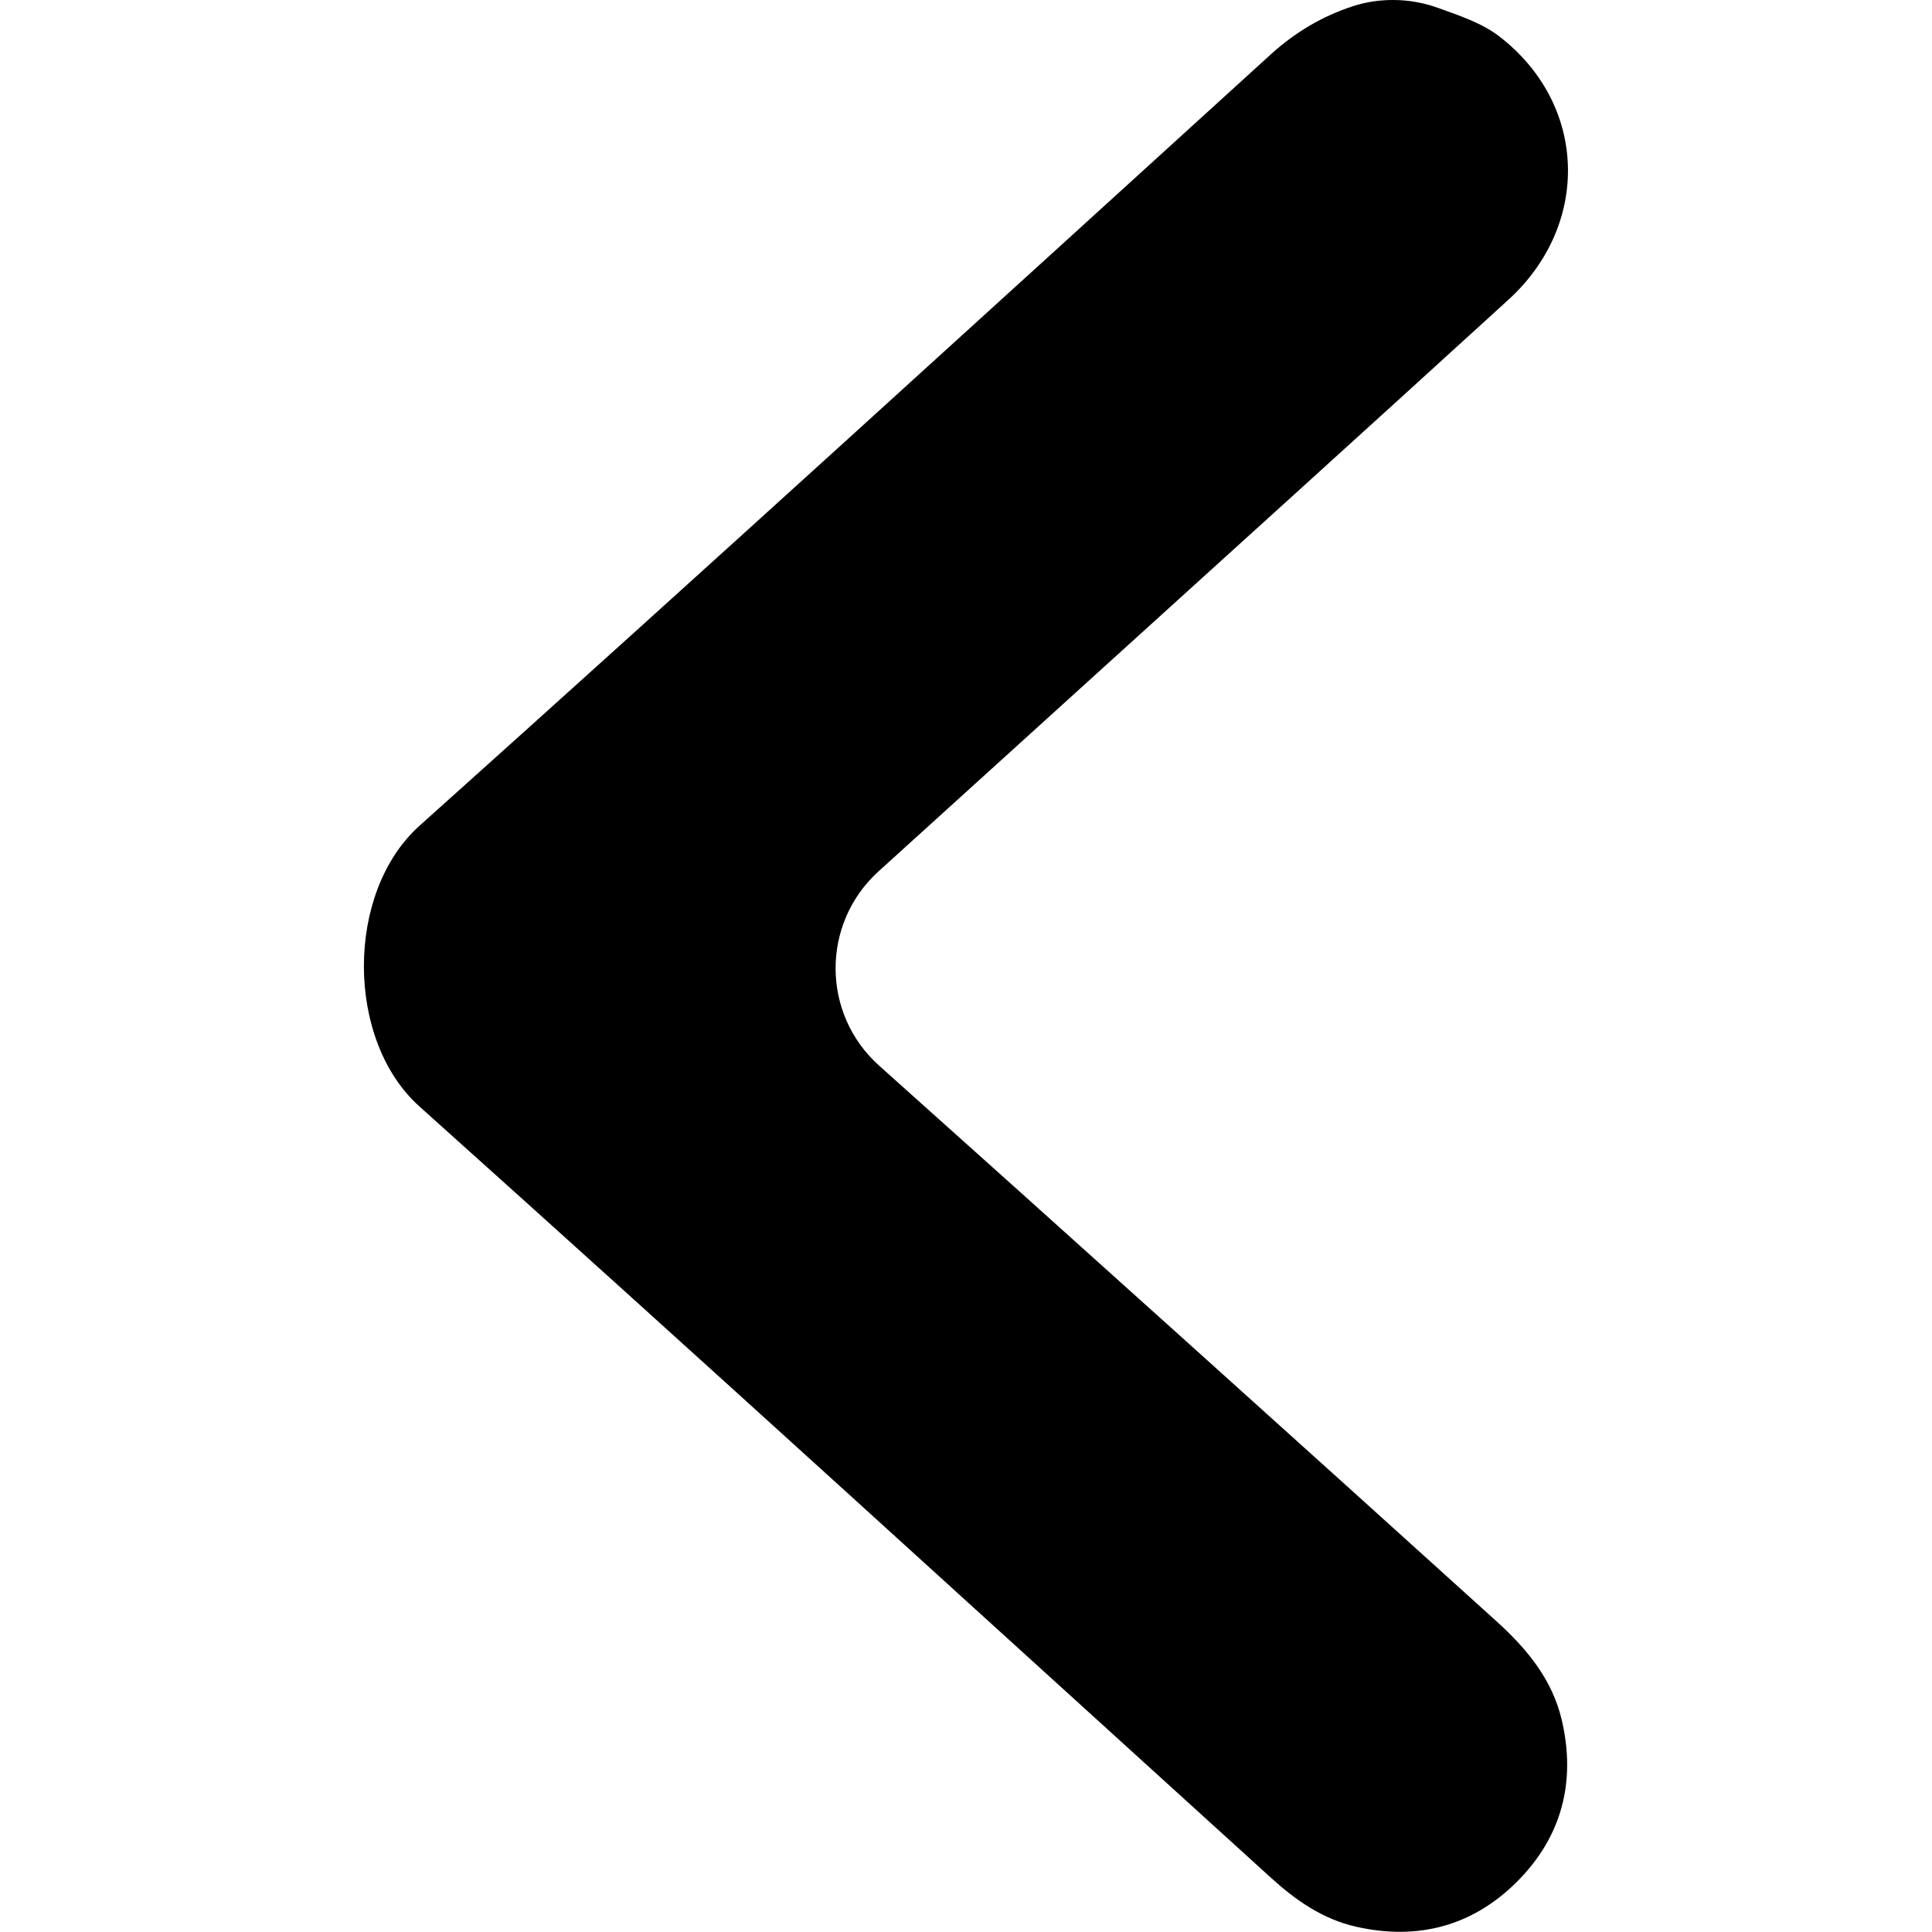
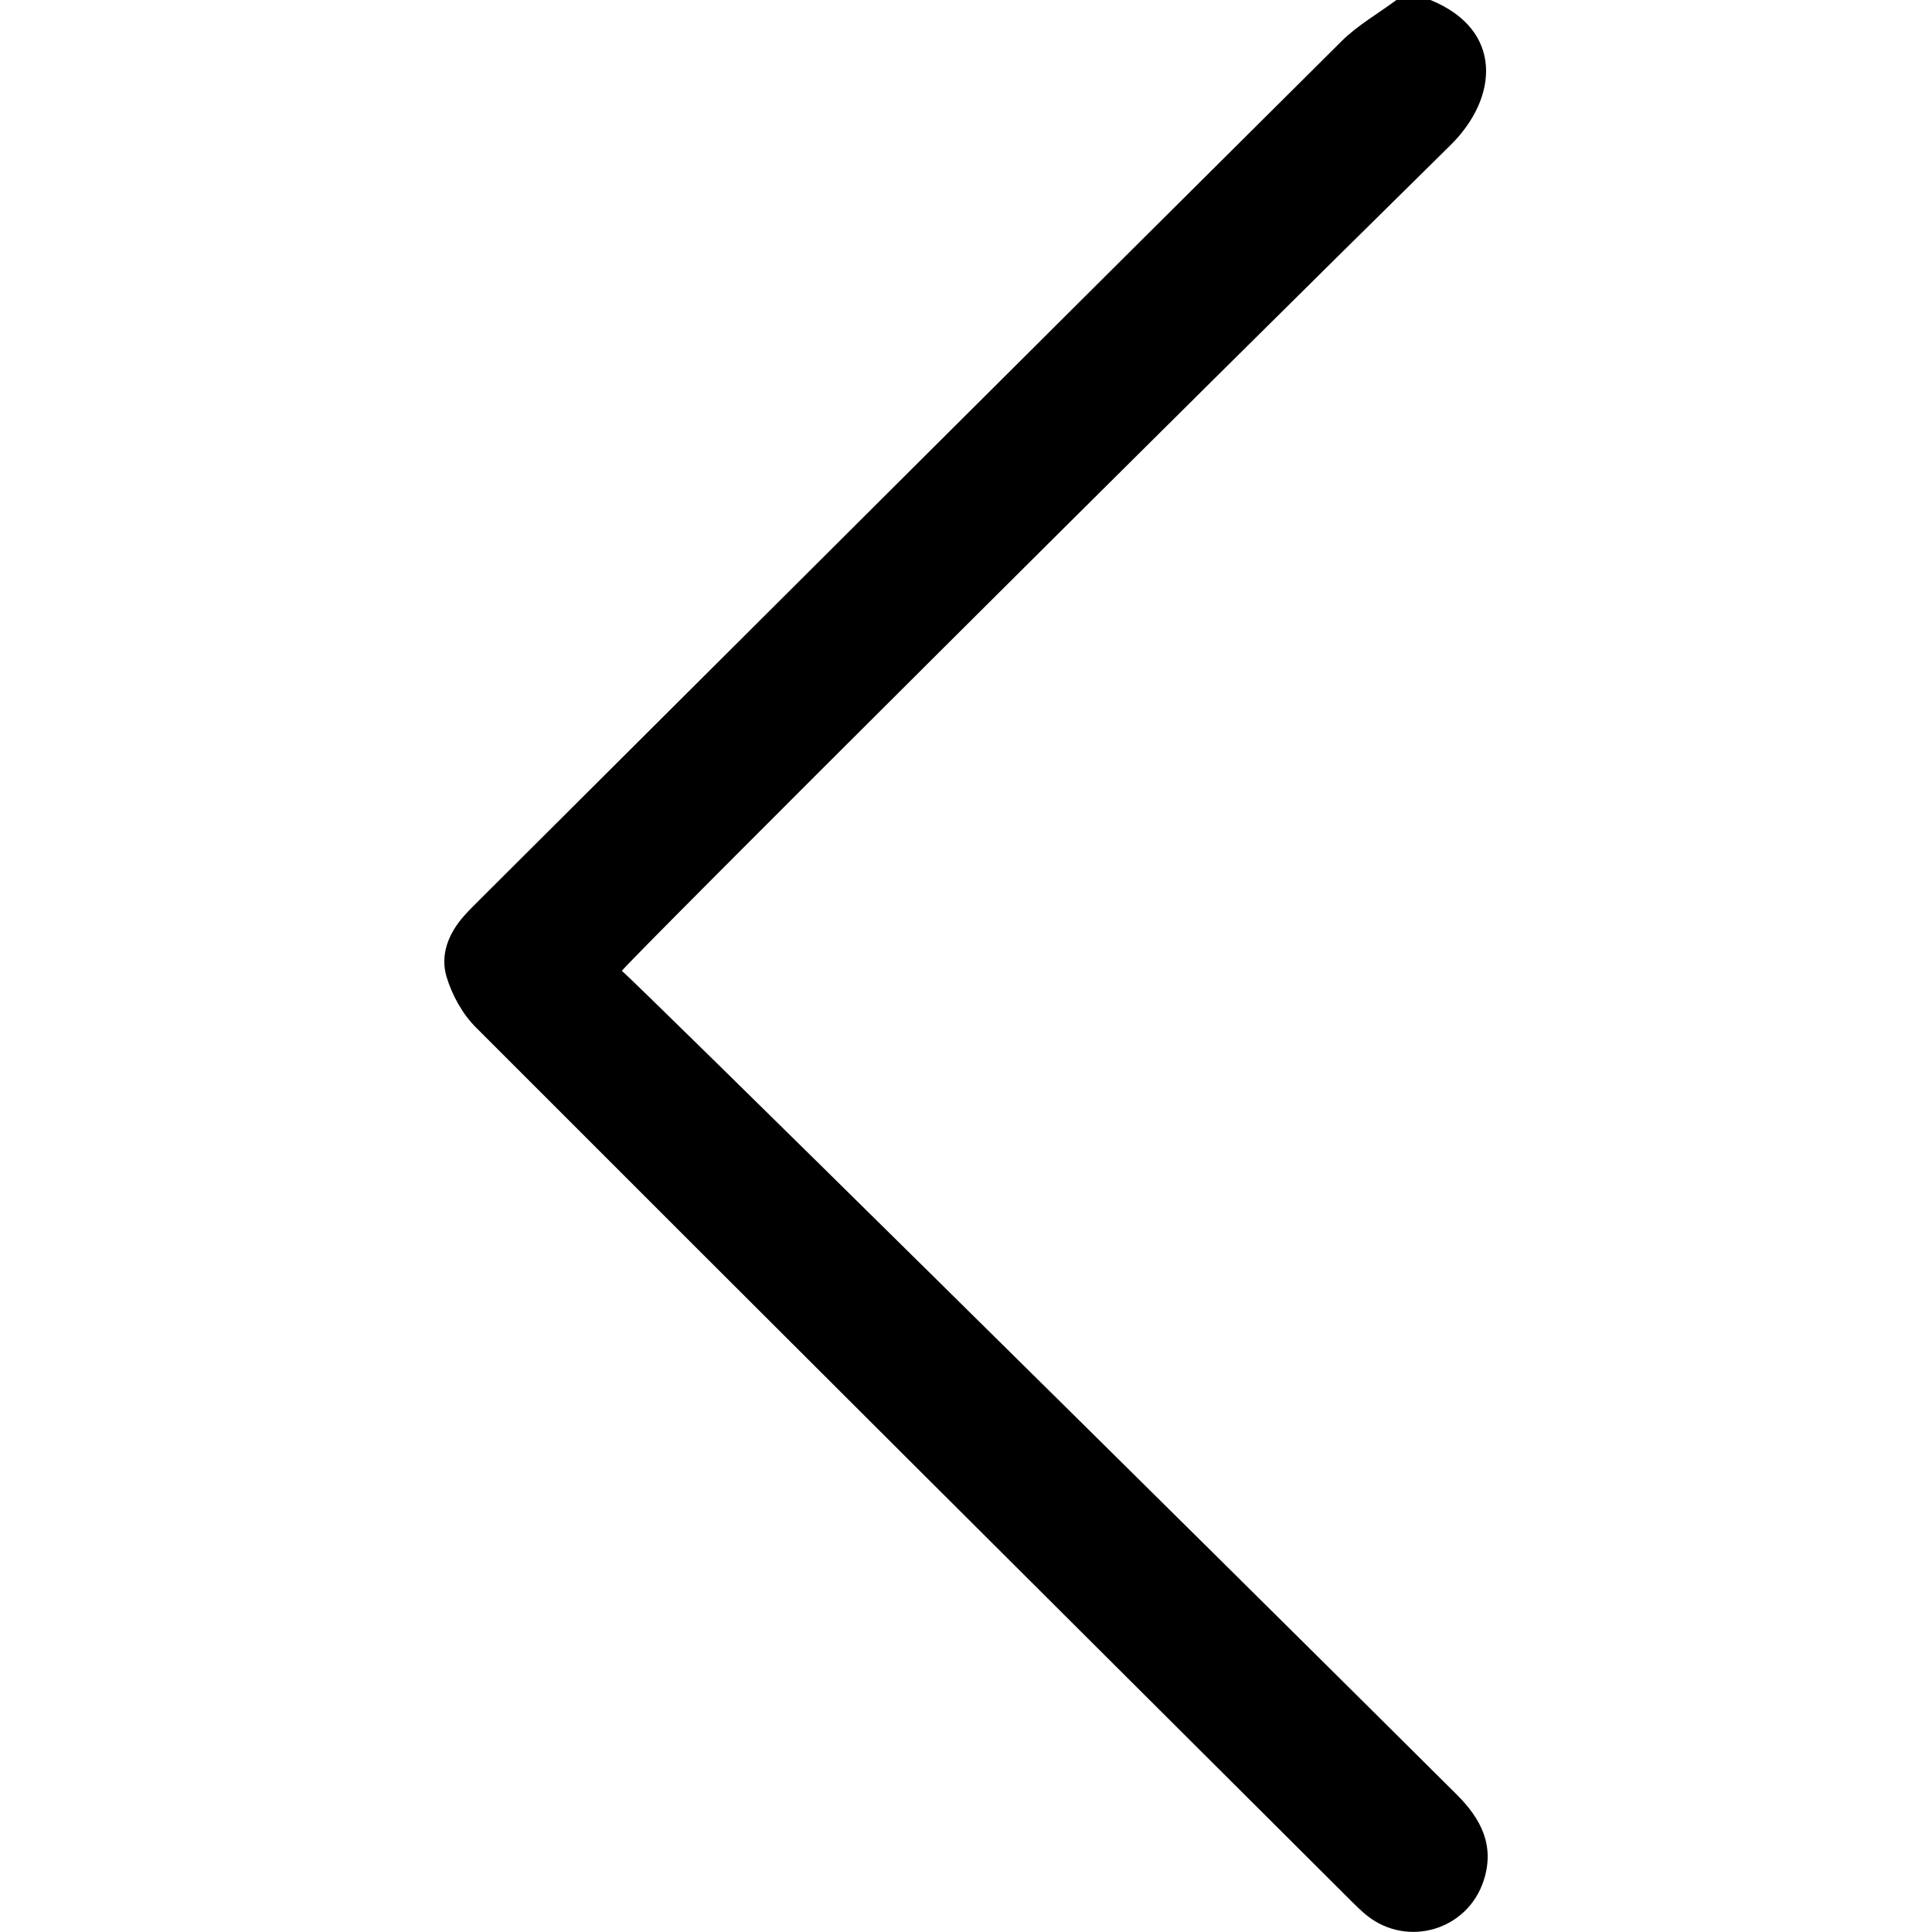
<svg xmlns="http://www.w3.org/2000/svg" version="1.1" id="Bold" x="0px" y="0px" viewBox="0 0 1442.9 1442.9" style="enable-background:new 0 0 1442.9 1442.9;" xml:space="preserve">
  <g>
-     <path d="M1040.5,0c11.4,0,22.7,2,33.5,5.9c16.1,5.8,32.5,11.2,45.5,21.1c66.2,50.8,68.7,140.7,7,196.9   C1020,321.1,913,417.8,806.2,514.7c-49.6,45-99.2,90-150.1,136.1c-42.9,38.9-42.7,106.5,0.5,145.1   c117.9,105.4,335.8,301.5,461,414.9c22.7,20.6,41.6,43.2,48.8,73.8c10.8,46.2-0.1,87.2-33.1,120.4c-33.1,33.3-74.1,44.4-120.3,34   c-25.1-5.6-45.3-19.8-63.9-36.7c-211.8-192.2-423-385.1-635.9-576c-55.2-49.5-55.3-159.9,0.1-209.6   C526.3,425.8,737.6,233,949.1,40.6c18.3-16.6,38.5-28.5,61.1-35.9c9.7-3.2,19.8-4.7,30-4.7C1040.3,0,1040.4,0,1040.5,0z" />
+     <path d="M1068.3,0c54.8,22.3,50.7,73.2,15.1,108.3c-202.1,199-611.9,607.2-619,616.8c4.9,2.8,420.4,413,623.4,615   c18.4,18.3,28.7,38.3,20.3,64.3c-12,37-56.6,50.4-87.1,26.3c-4-3.2-7.7-6.8-11.4-10.5c-218.2-217.5-436.4-434.9-654.1-652.8   c-10.1-10.1-17.9-24.2-22-37.9c-4.9-16.3,1.4-32.4,13.1-45.5c3.7-4.2,7.8-8.2,11.7-12.1C572.8,458.1,787.2,244.2,1002,30.7   c12-11.9,27.2-20.5,40.9-30.7C1051.4,0,1059.9,0,1068.3,0z" />
  </g>
</svg>
